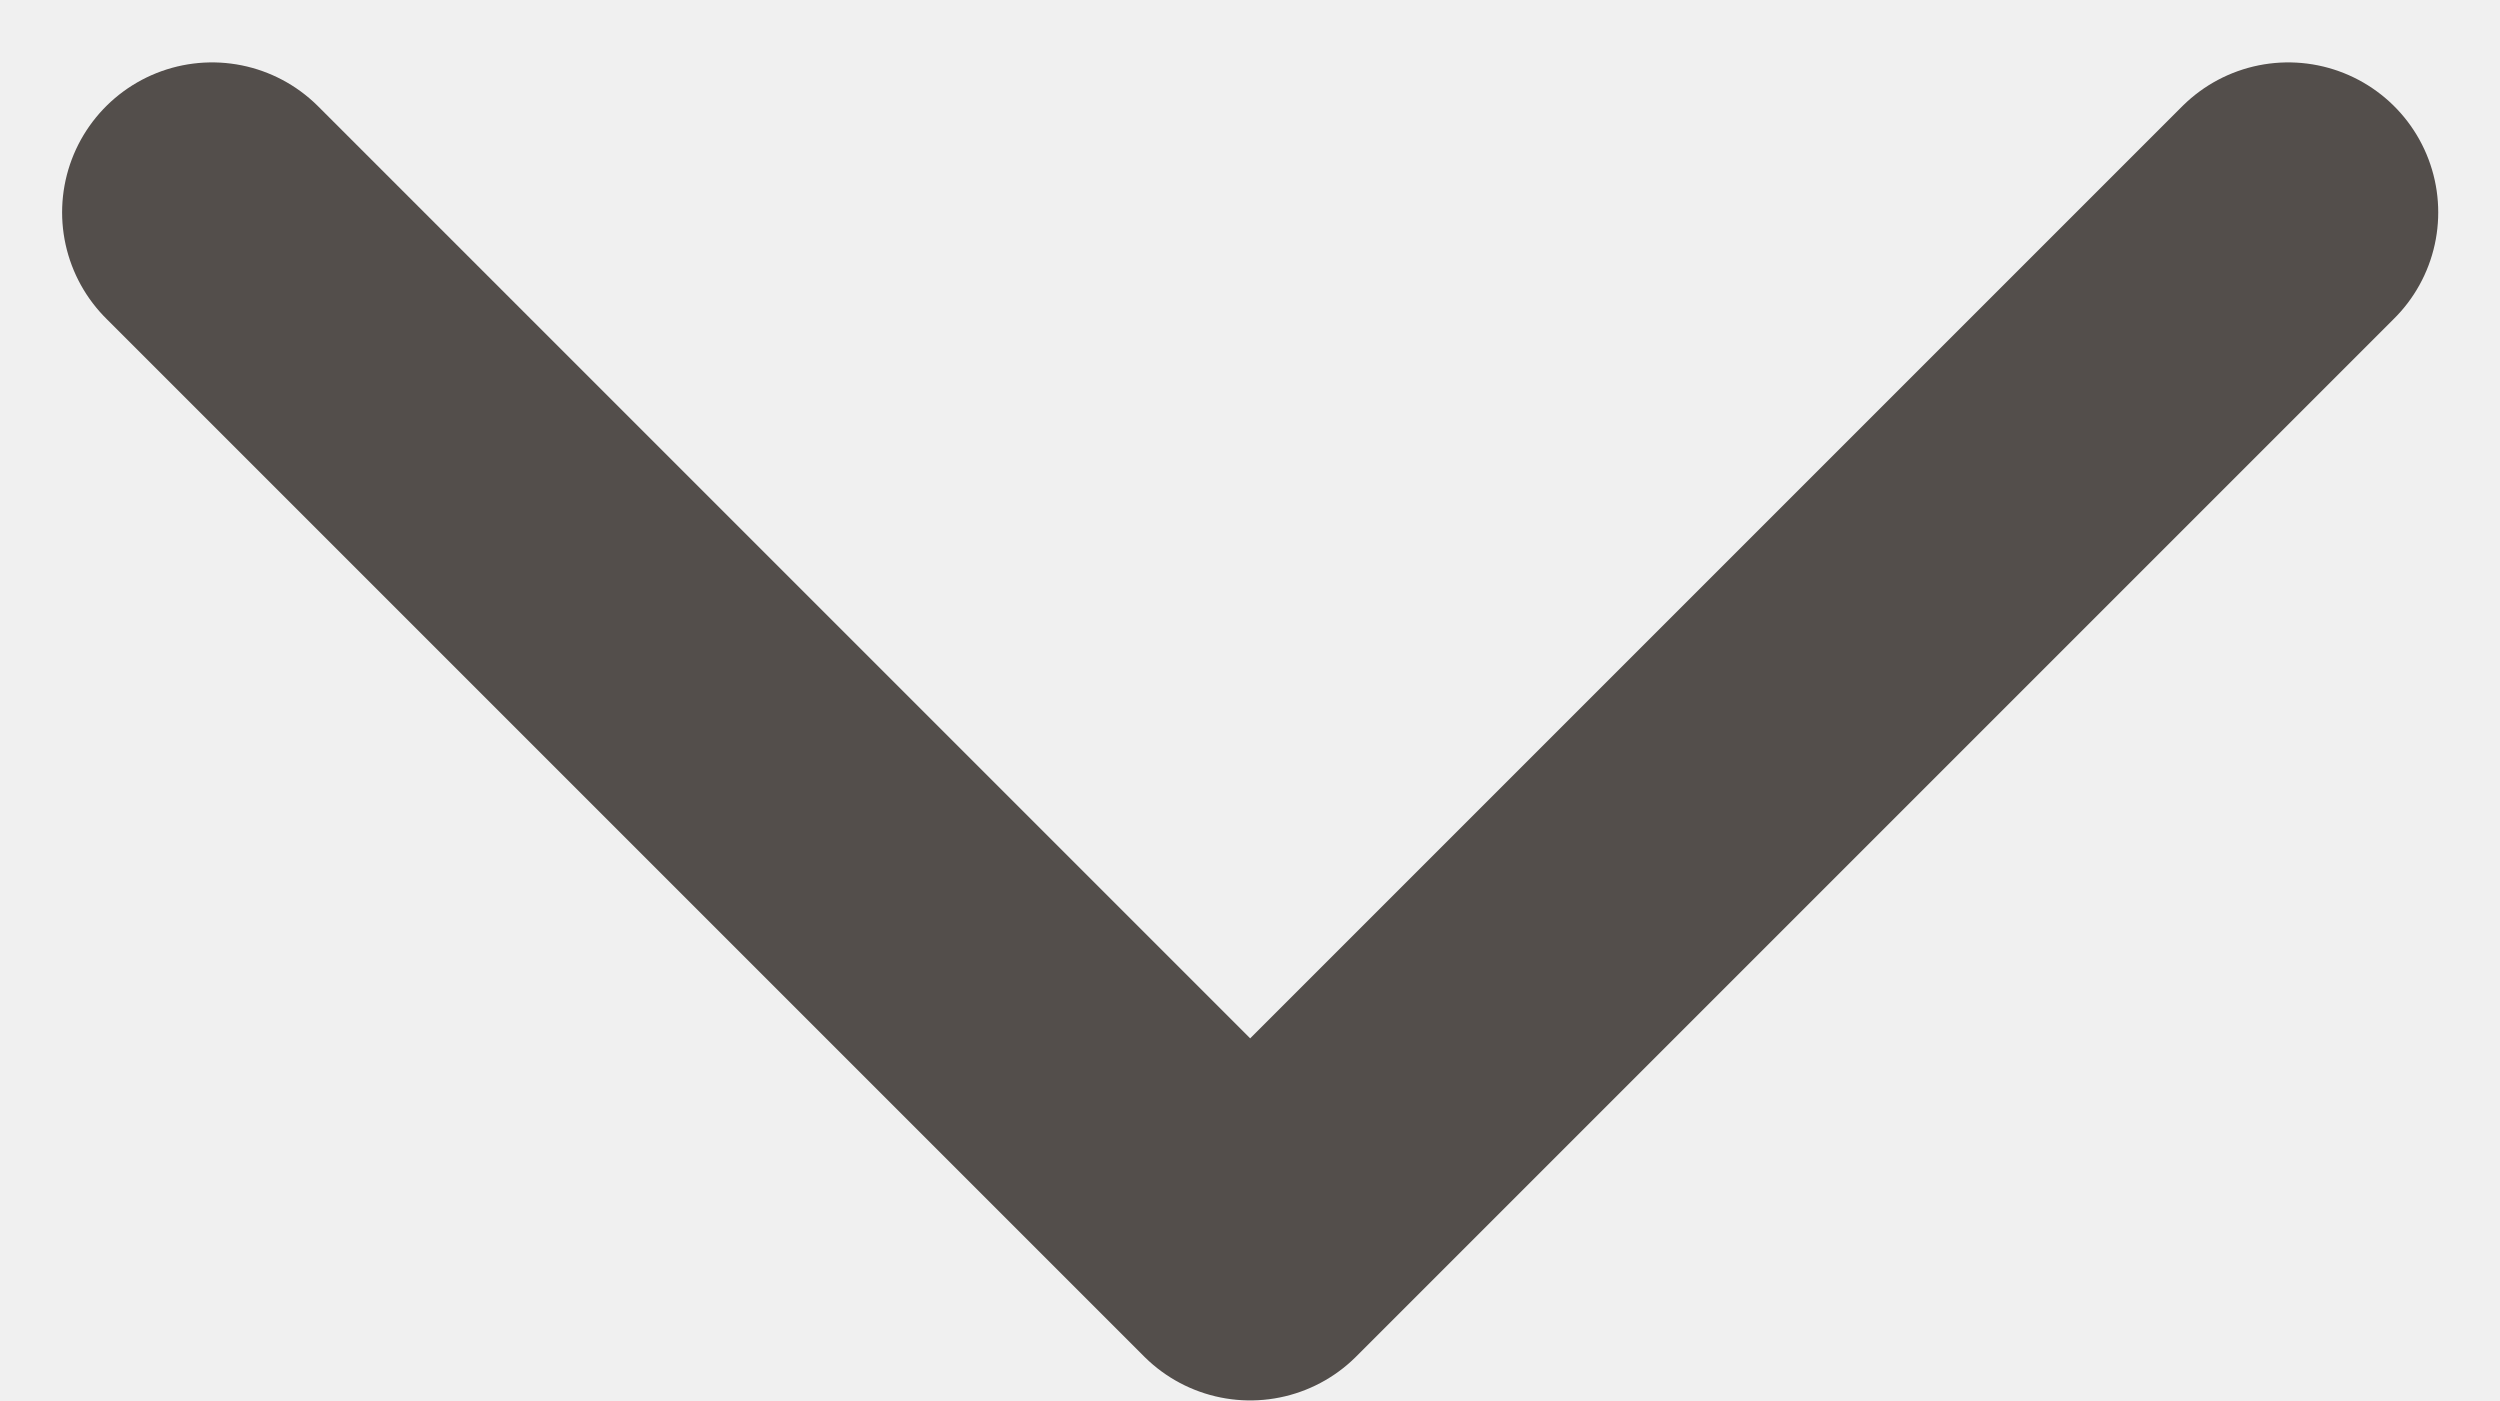
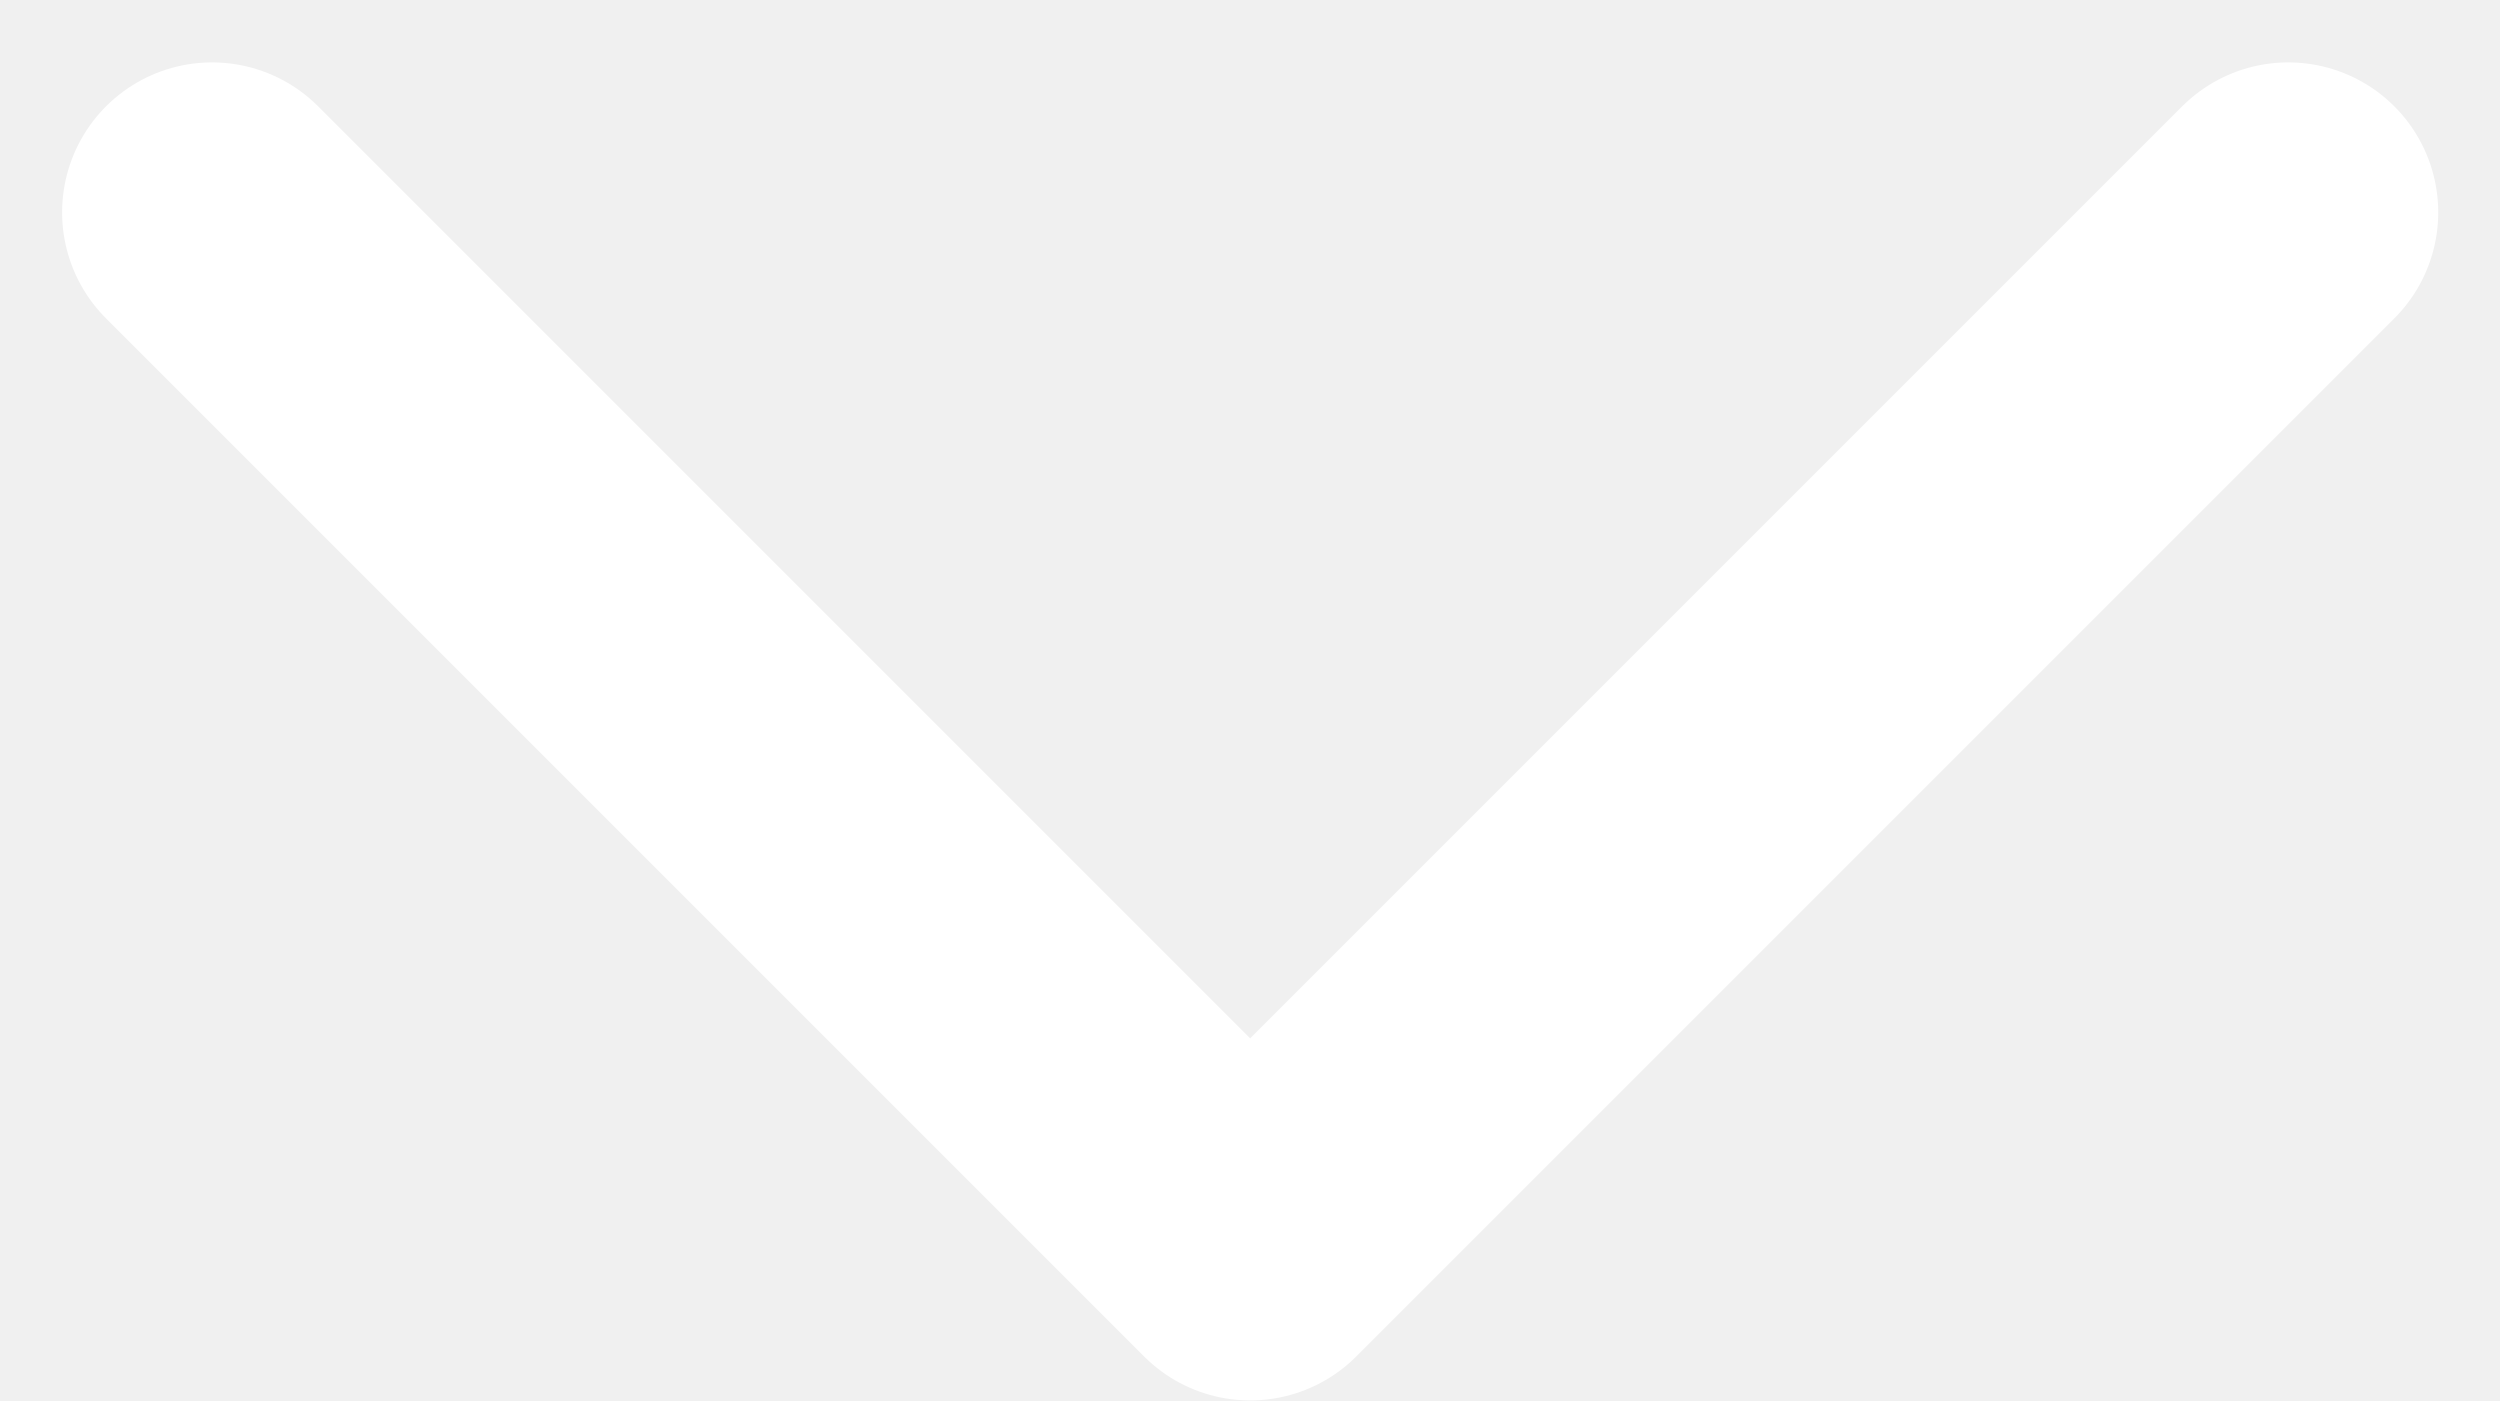
<svg xmlns="http://www.w3.org/2000/svg" width="8.335" height="4.668" viewBox="0 0 8.335 4.668">
-   <path id="Path_5211" data-name="Path 5211" d="M1081.027,725.128l3.461,3.461,3.461-3.461" transform="translate(-1080.32 -724.42)" fill="none" stroke="#534e4b" stroke-linecap="round" stroke-linejoin="round" stroke-width="1" />
+   <path id="Path_5211" data-name="Path 5211" d="M1081.027,725.128l3.461,3.461,3.461-3.461" transform="translate(-1080.32 -724.42)" fill="none" stroke="#fff" stroke-linecap="round" stroke-linejoin="round" stroke-width="1" />
</svg>
